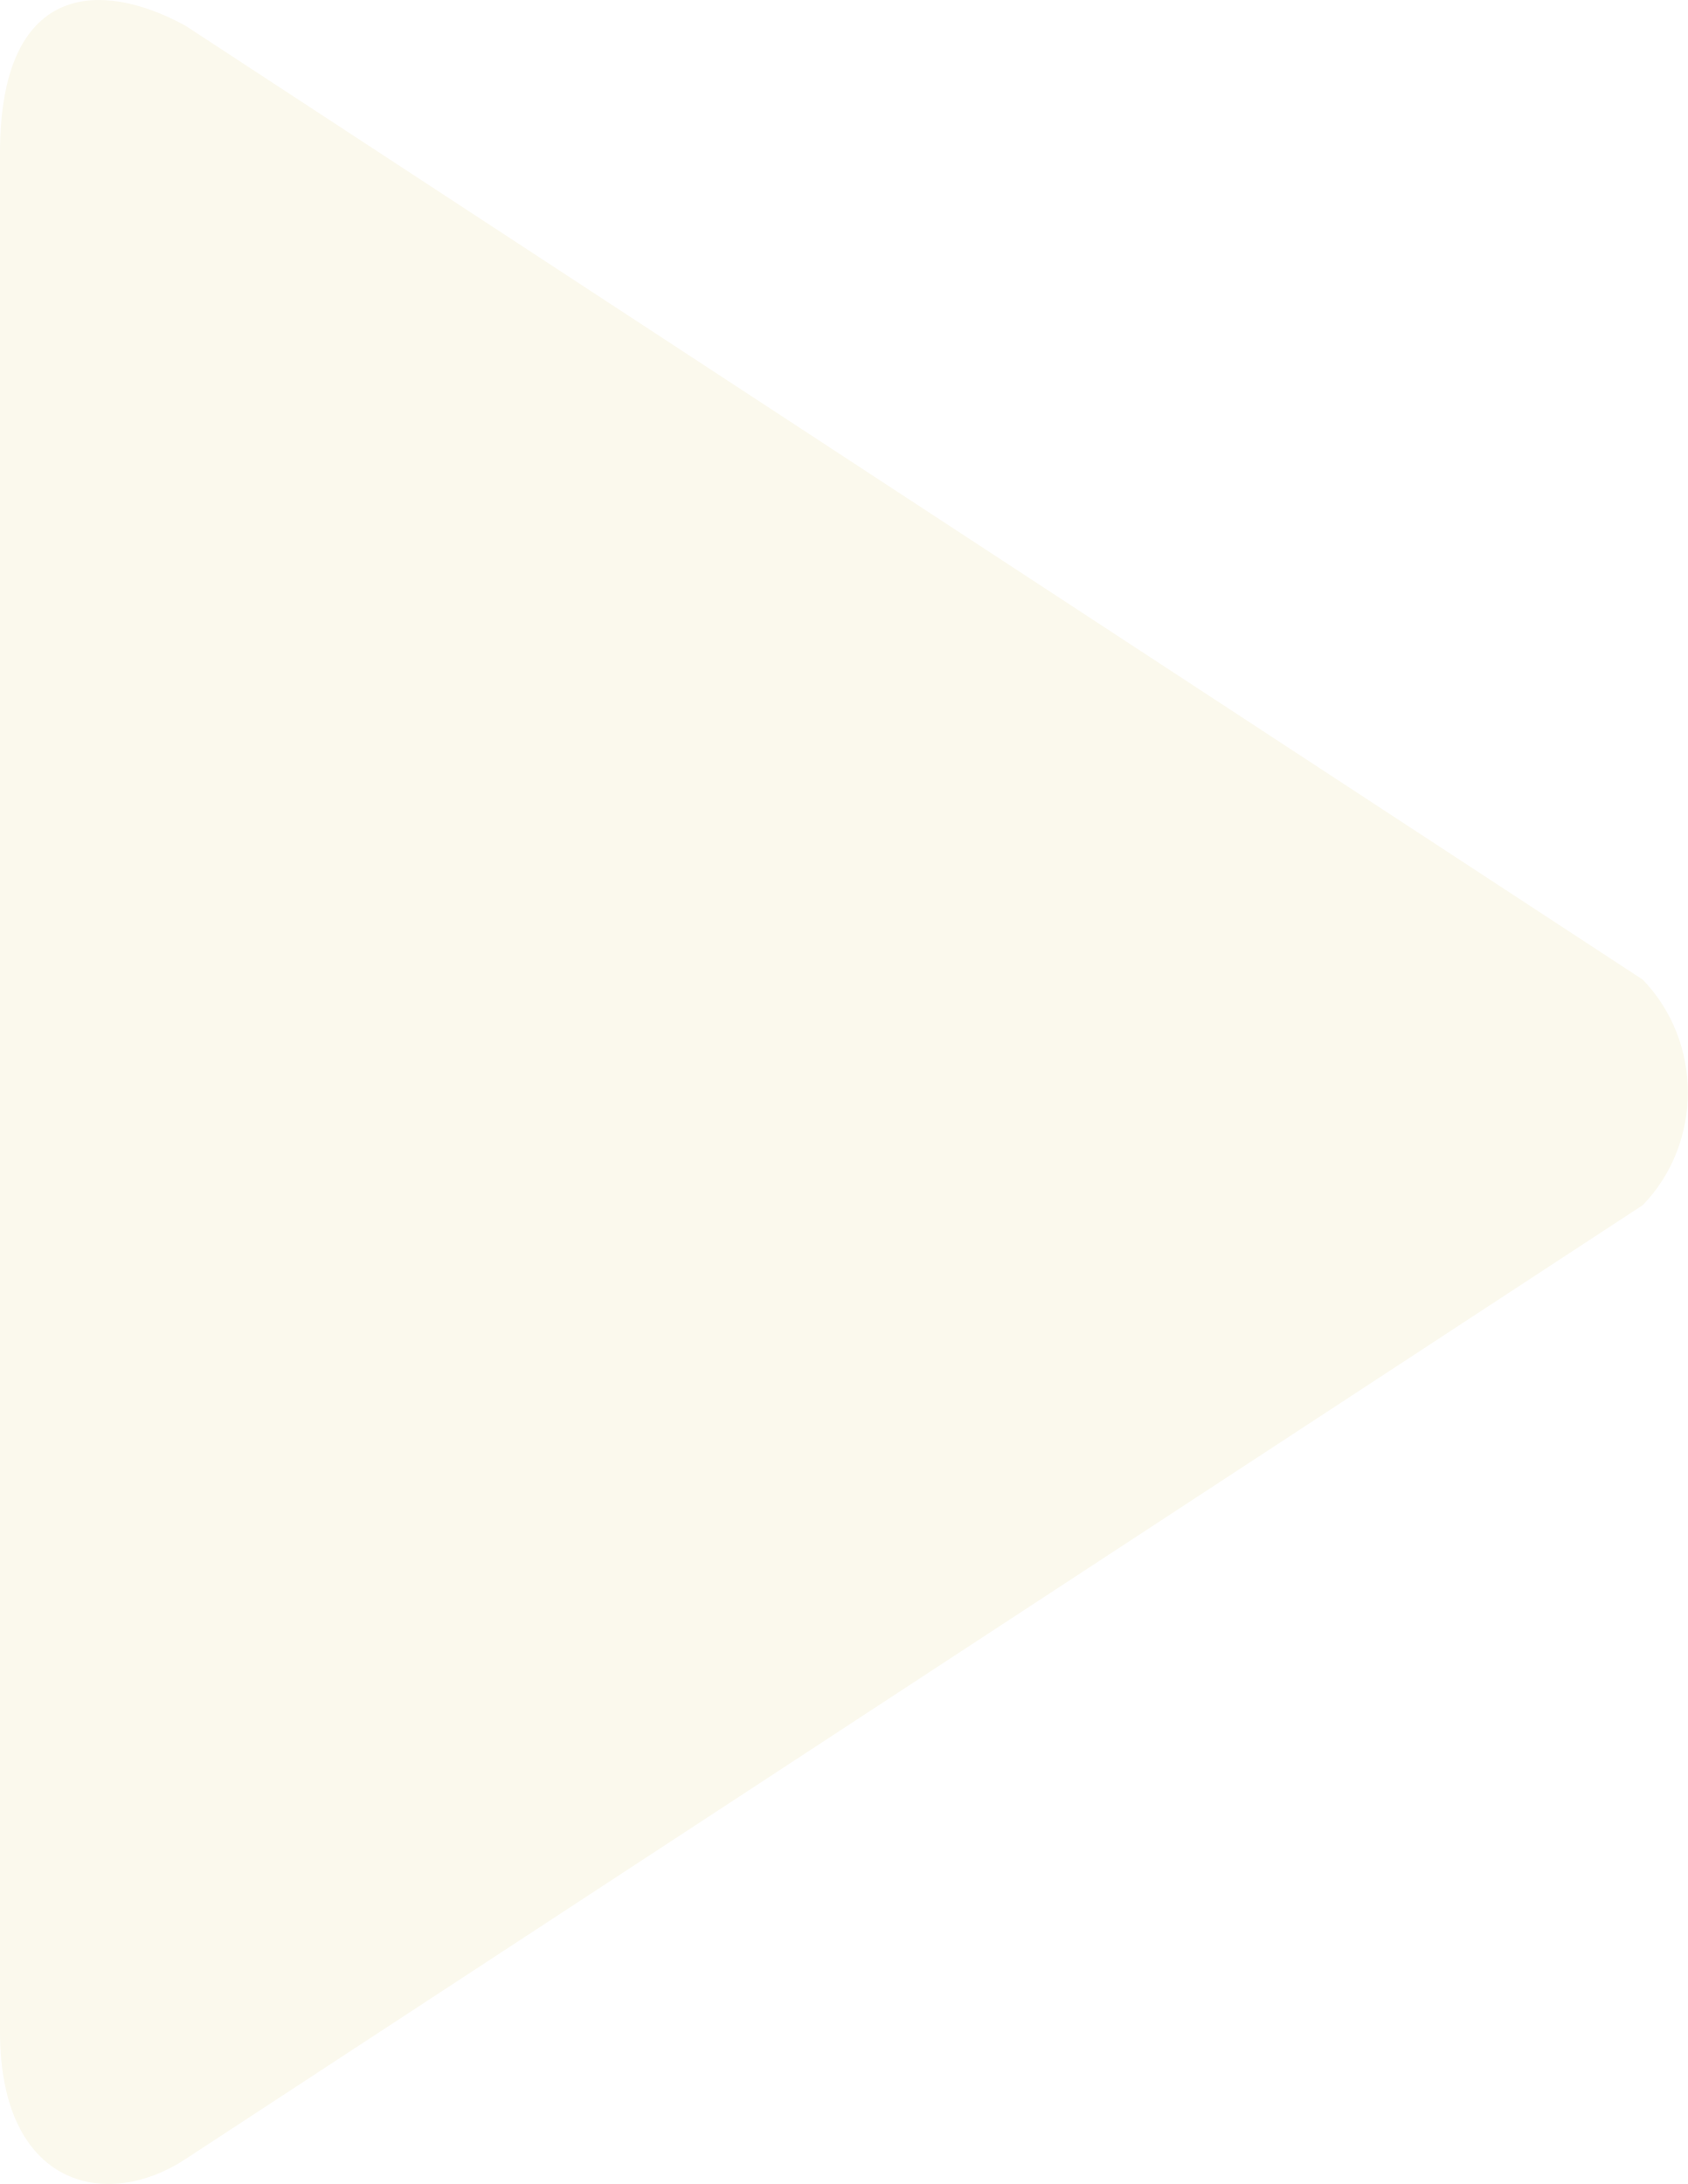
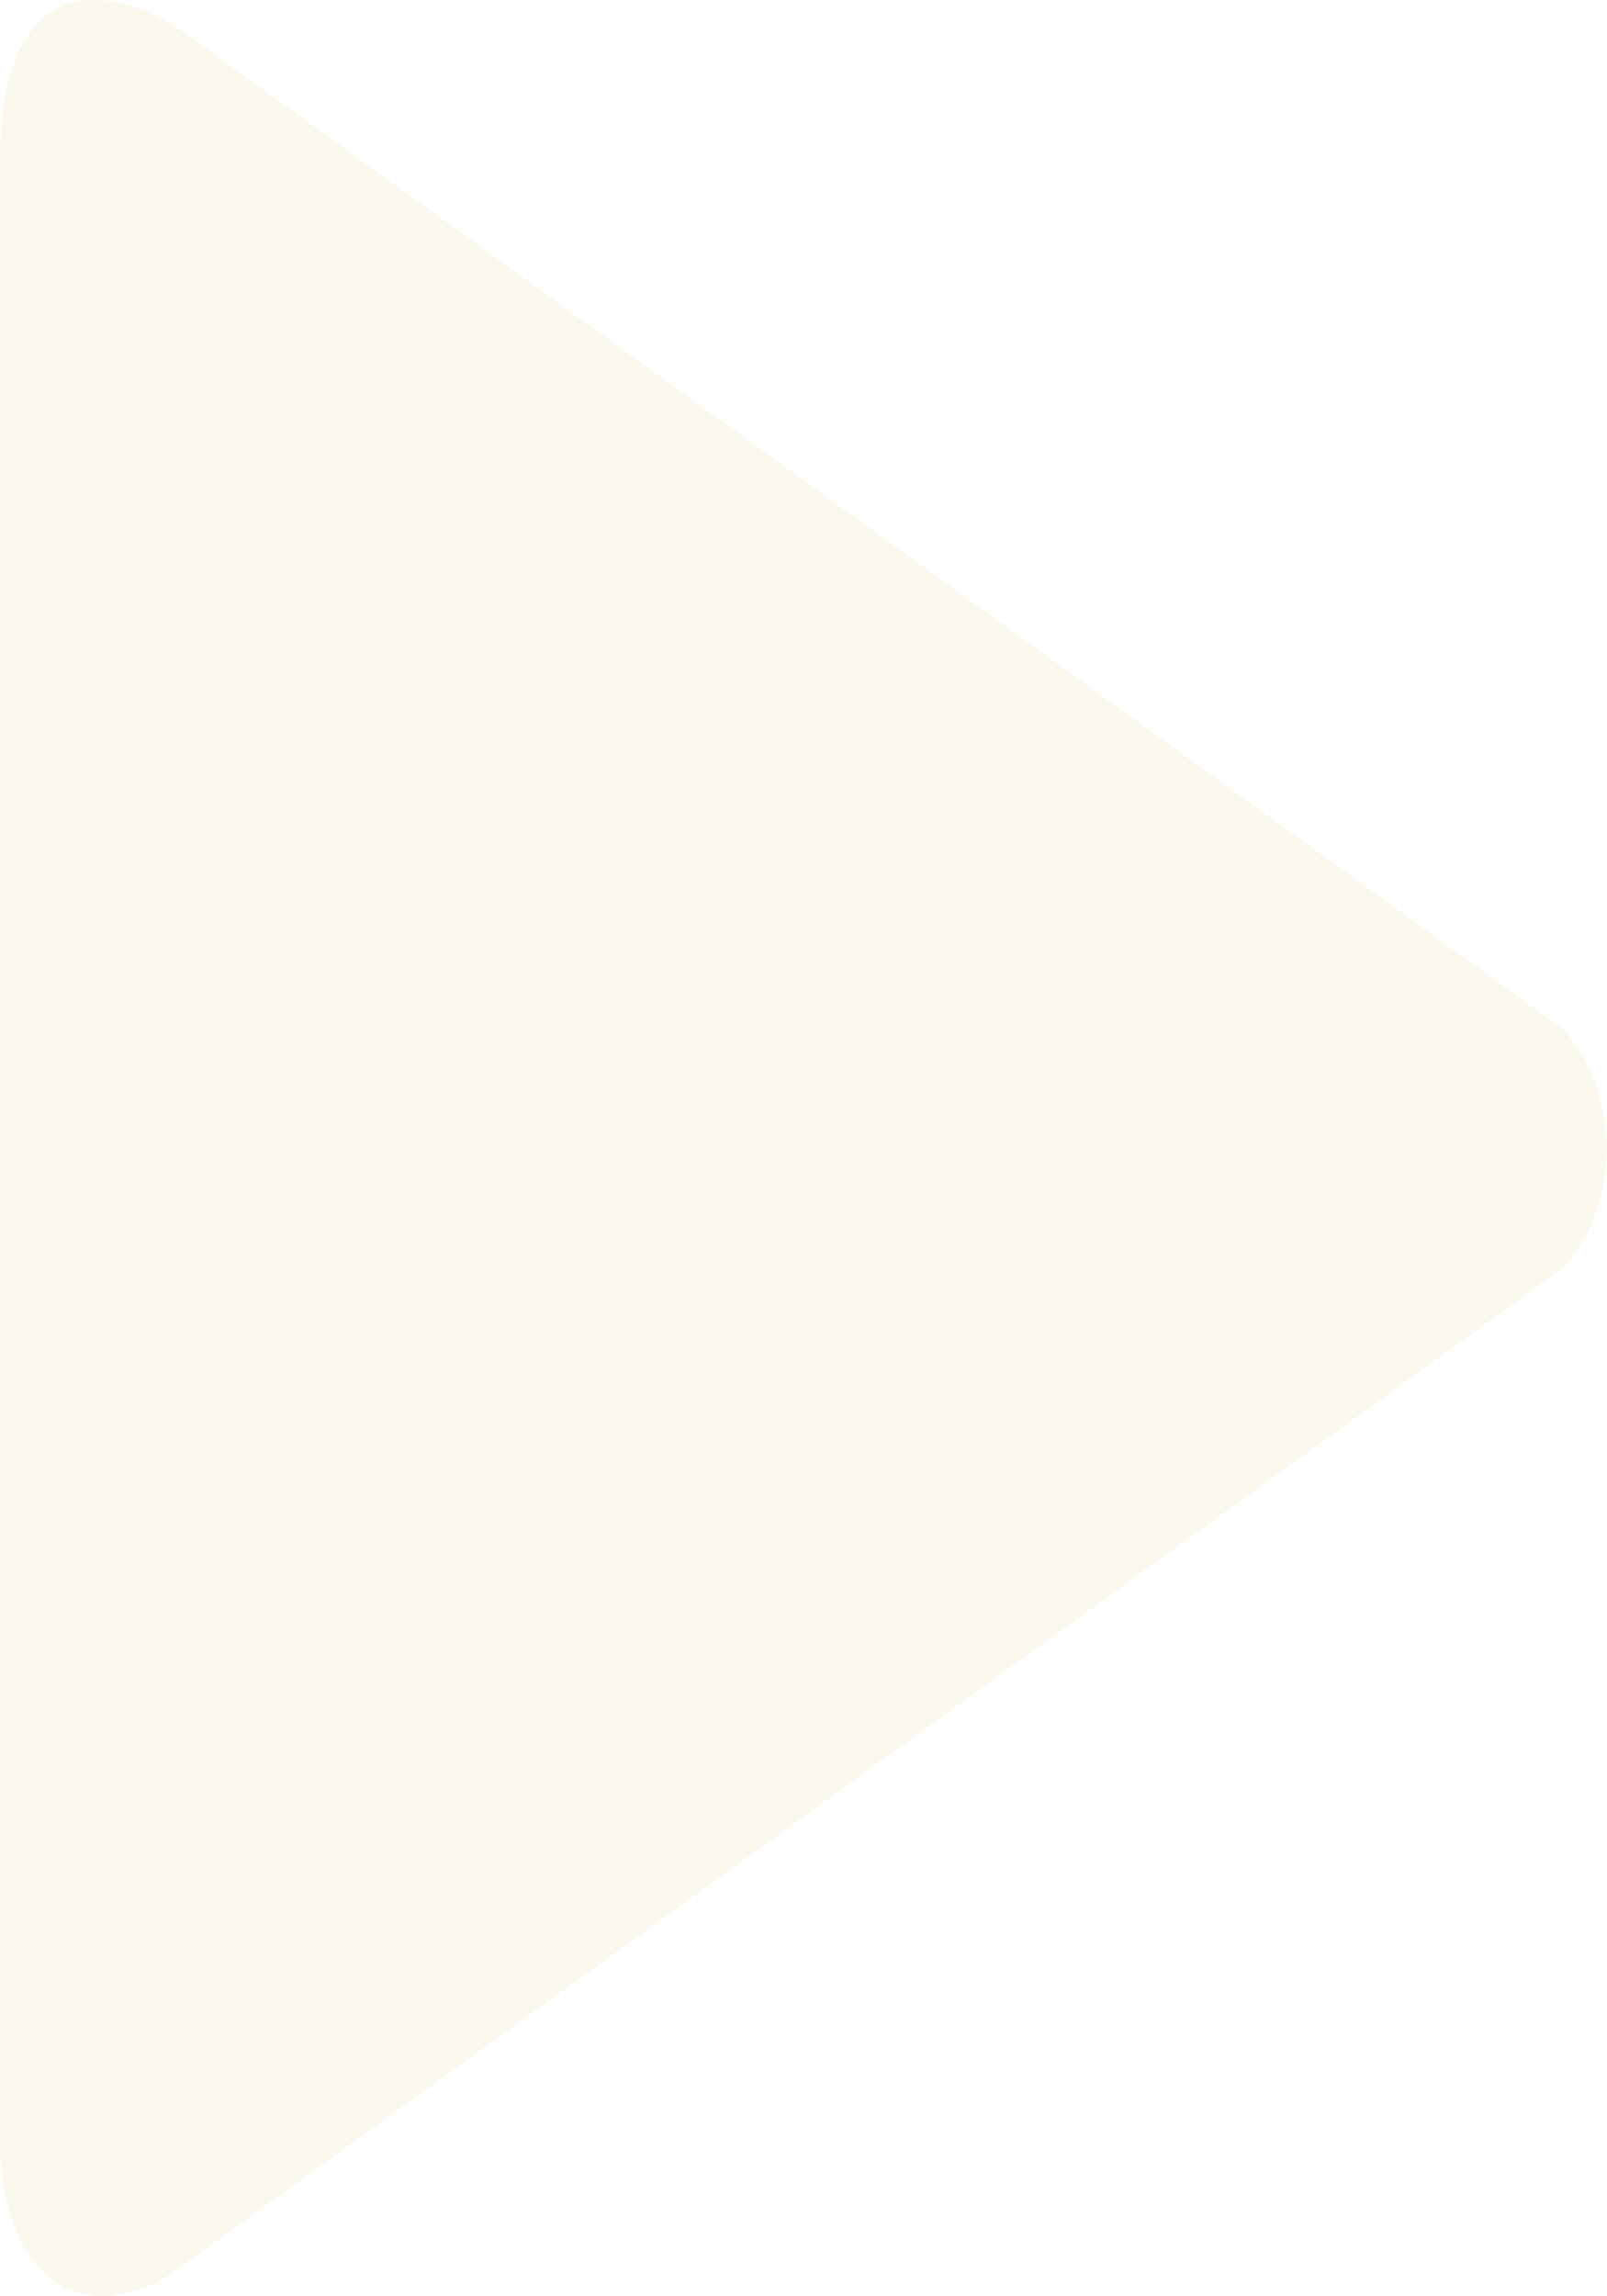
- <svg xmlns="http://www.w3.org/2000/svg" width="17px" height="22px" viewBox="0 0 17 22" version="1.1">
+ <svg xmlns="http://www.w3.org/2000/svg" width="14px" height="20px" viewBox="0 0 14 20" version="1.1">
  <defs />
  <g id="btn/player/play/normal" stroke="none" stroke-width="1" fill="none" fill-rule="evenodd">
-     <path d="M16.547,9.869 L1.868,0.259 C0.998,-0.217 0,-0.168 0,1.542 L0,20.466 C0,22.029 1.07,22.276 1.868,21.749 L16.547,12.139 C17.151,11.512 17.151,10.496 16.547,9.869" id="Fill-126" fill="#FBF9ED" />
+     <path d="M13.627,8.972 L1.539,0.236 C0.821,-0.198 0,-0.153 0,1.402 L0,18.605 C0,20.027 0.881,20.251 1.539,19.772 L13.627,11.036 C14.124,10.465 14.124,9.542 13.627,8.972" id="Fill-126" fill="#FBF9ED" />
  </g>
</svg>
